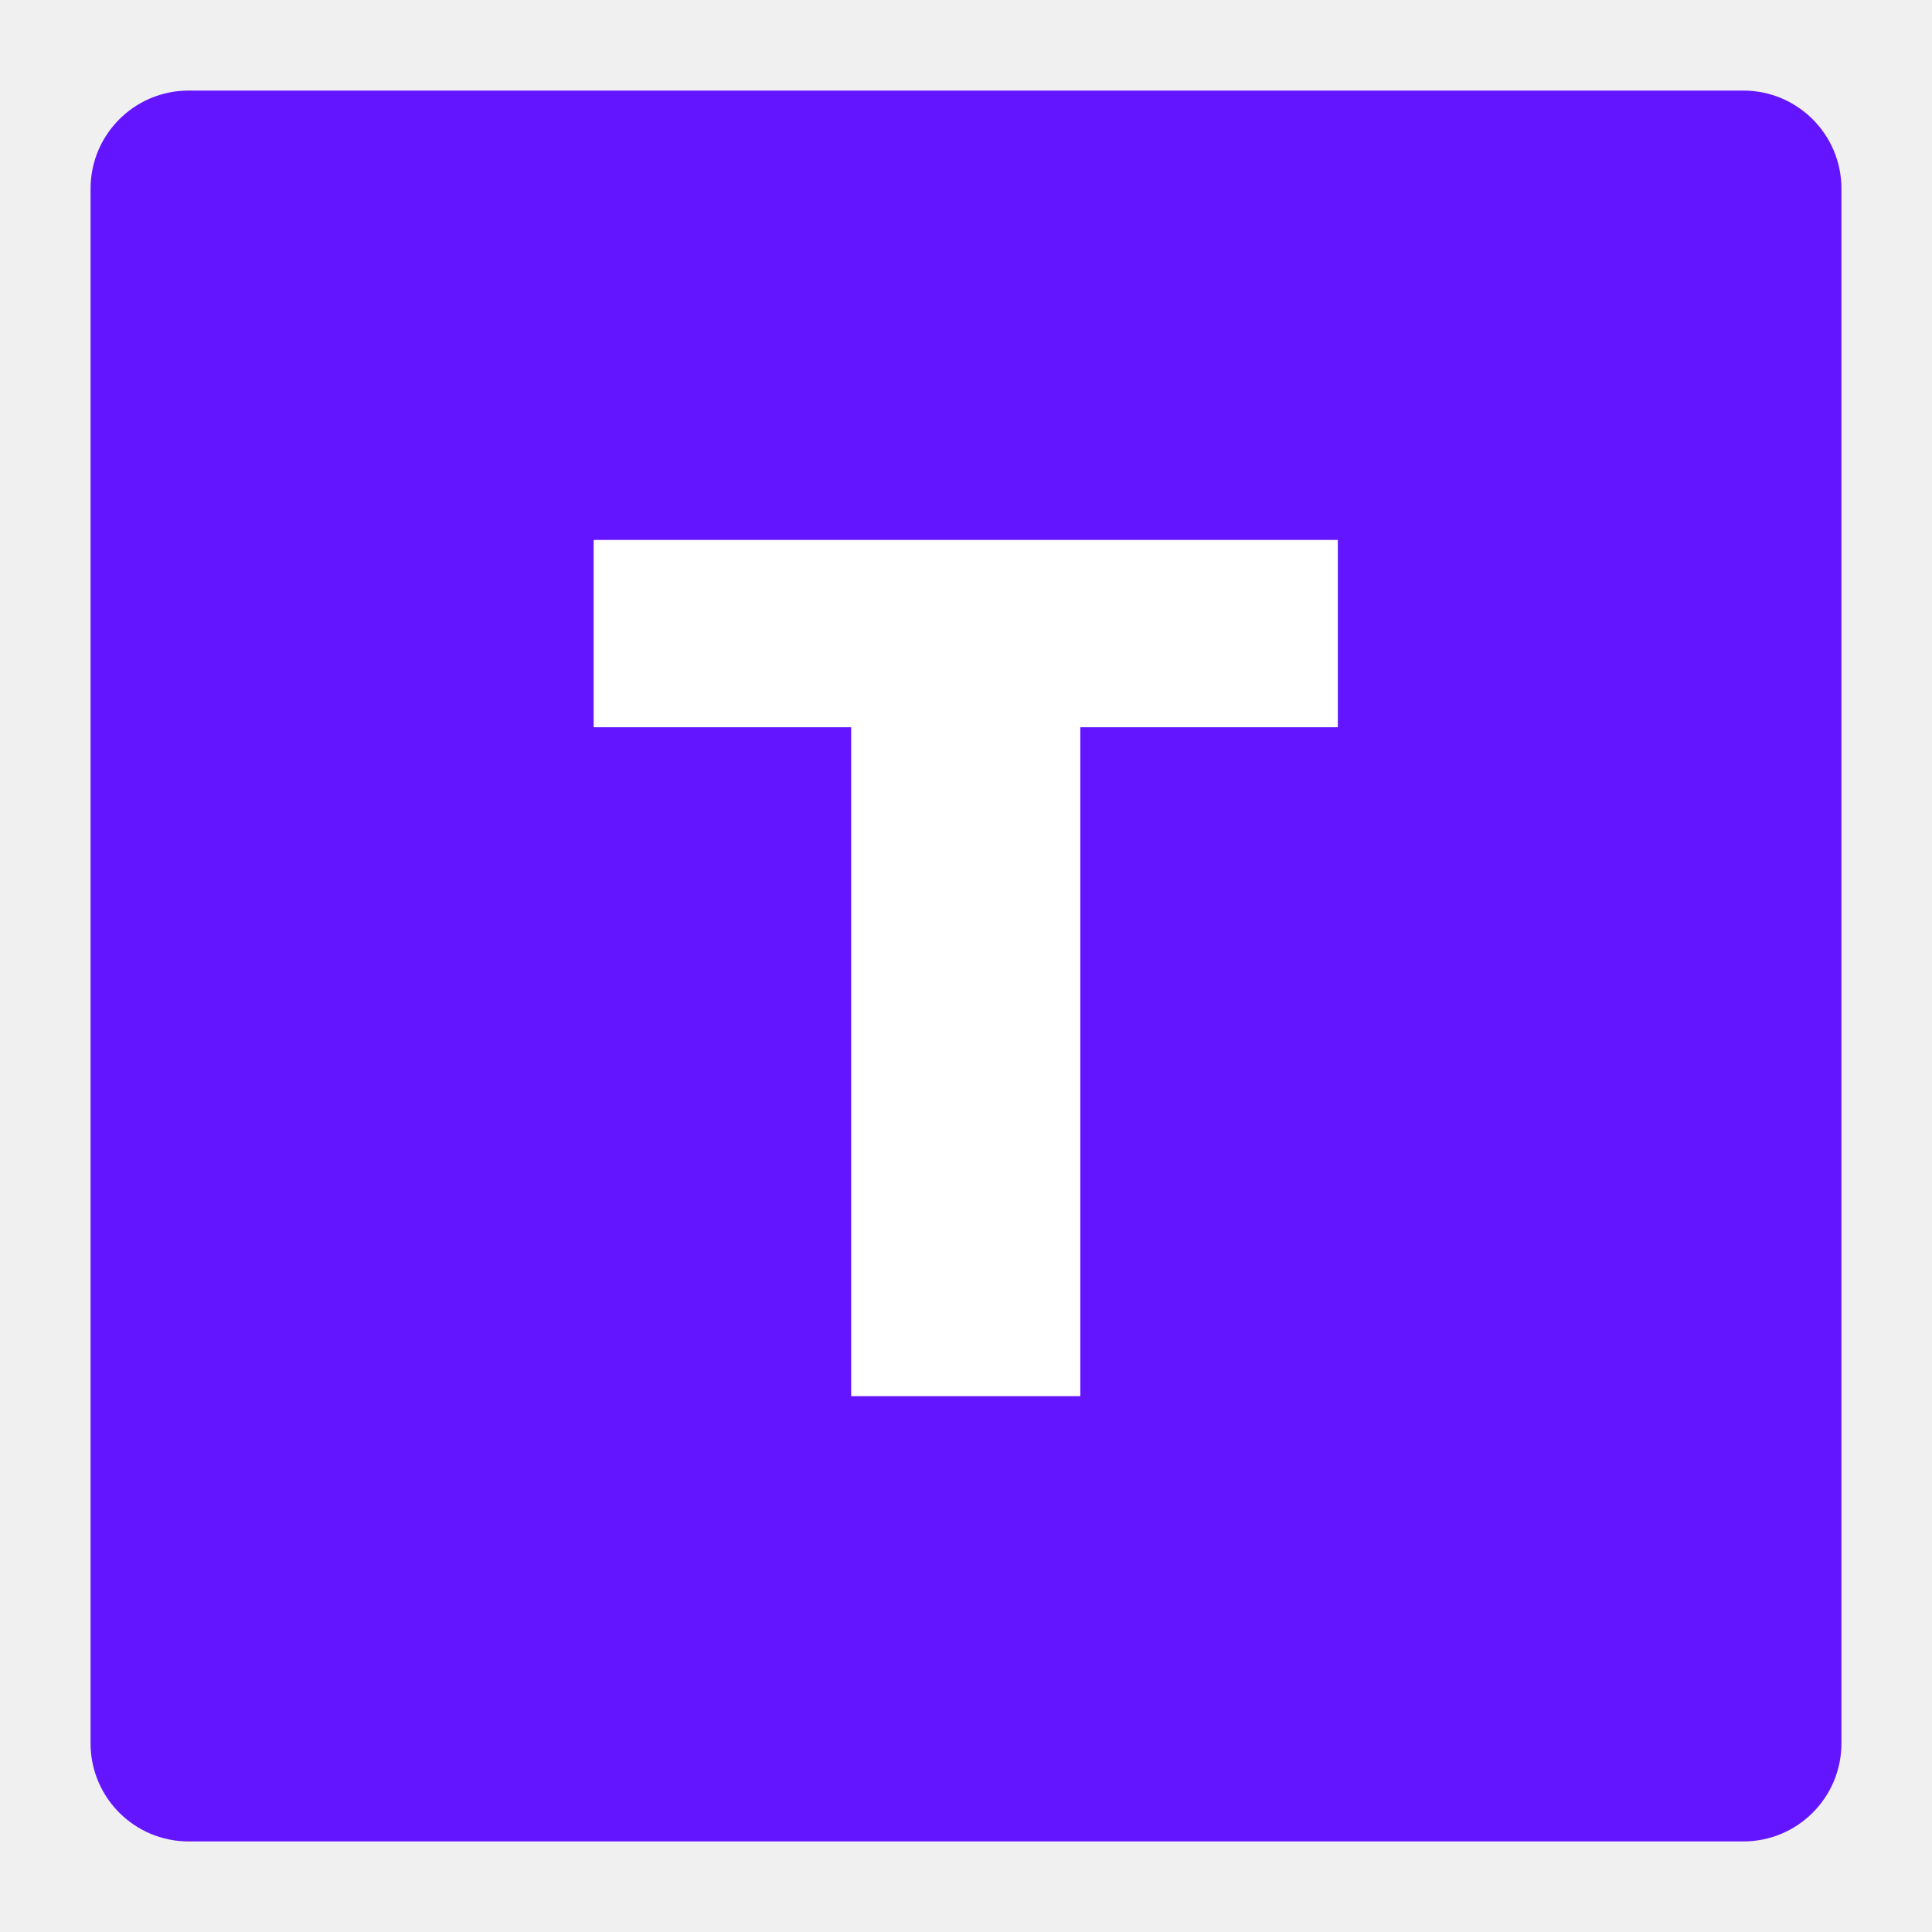
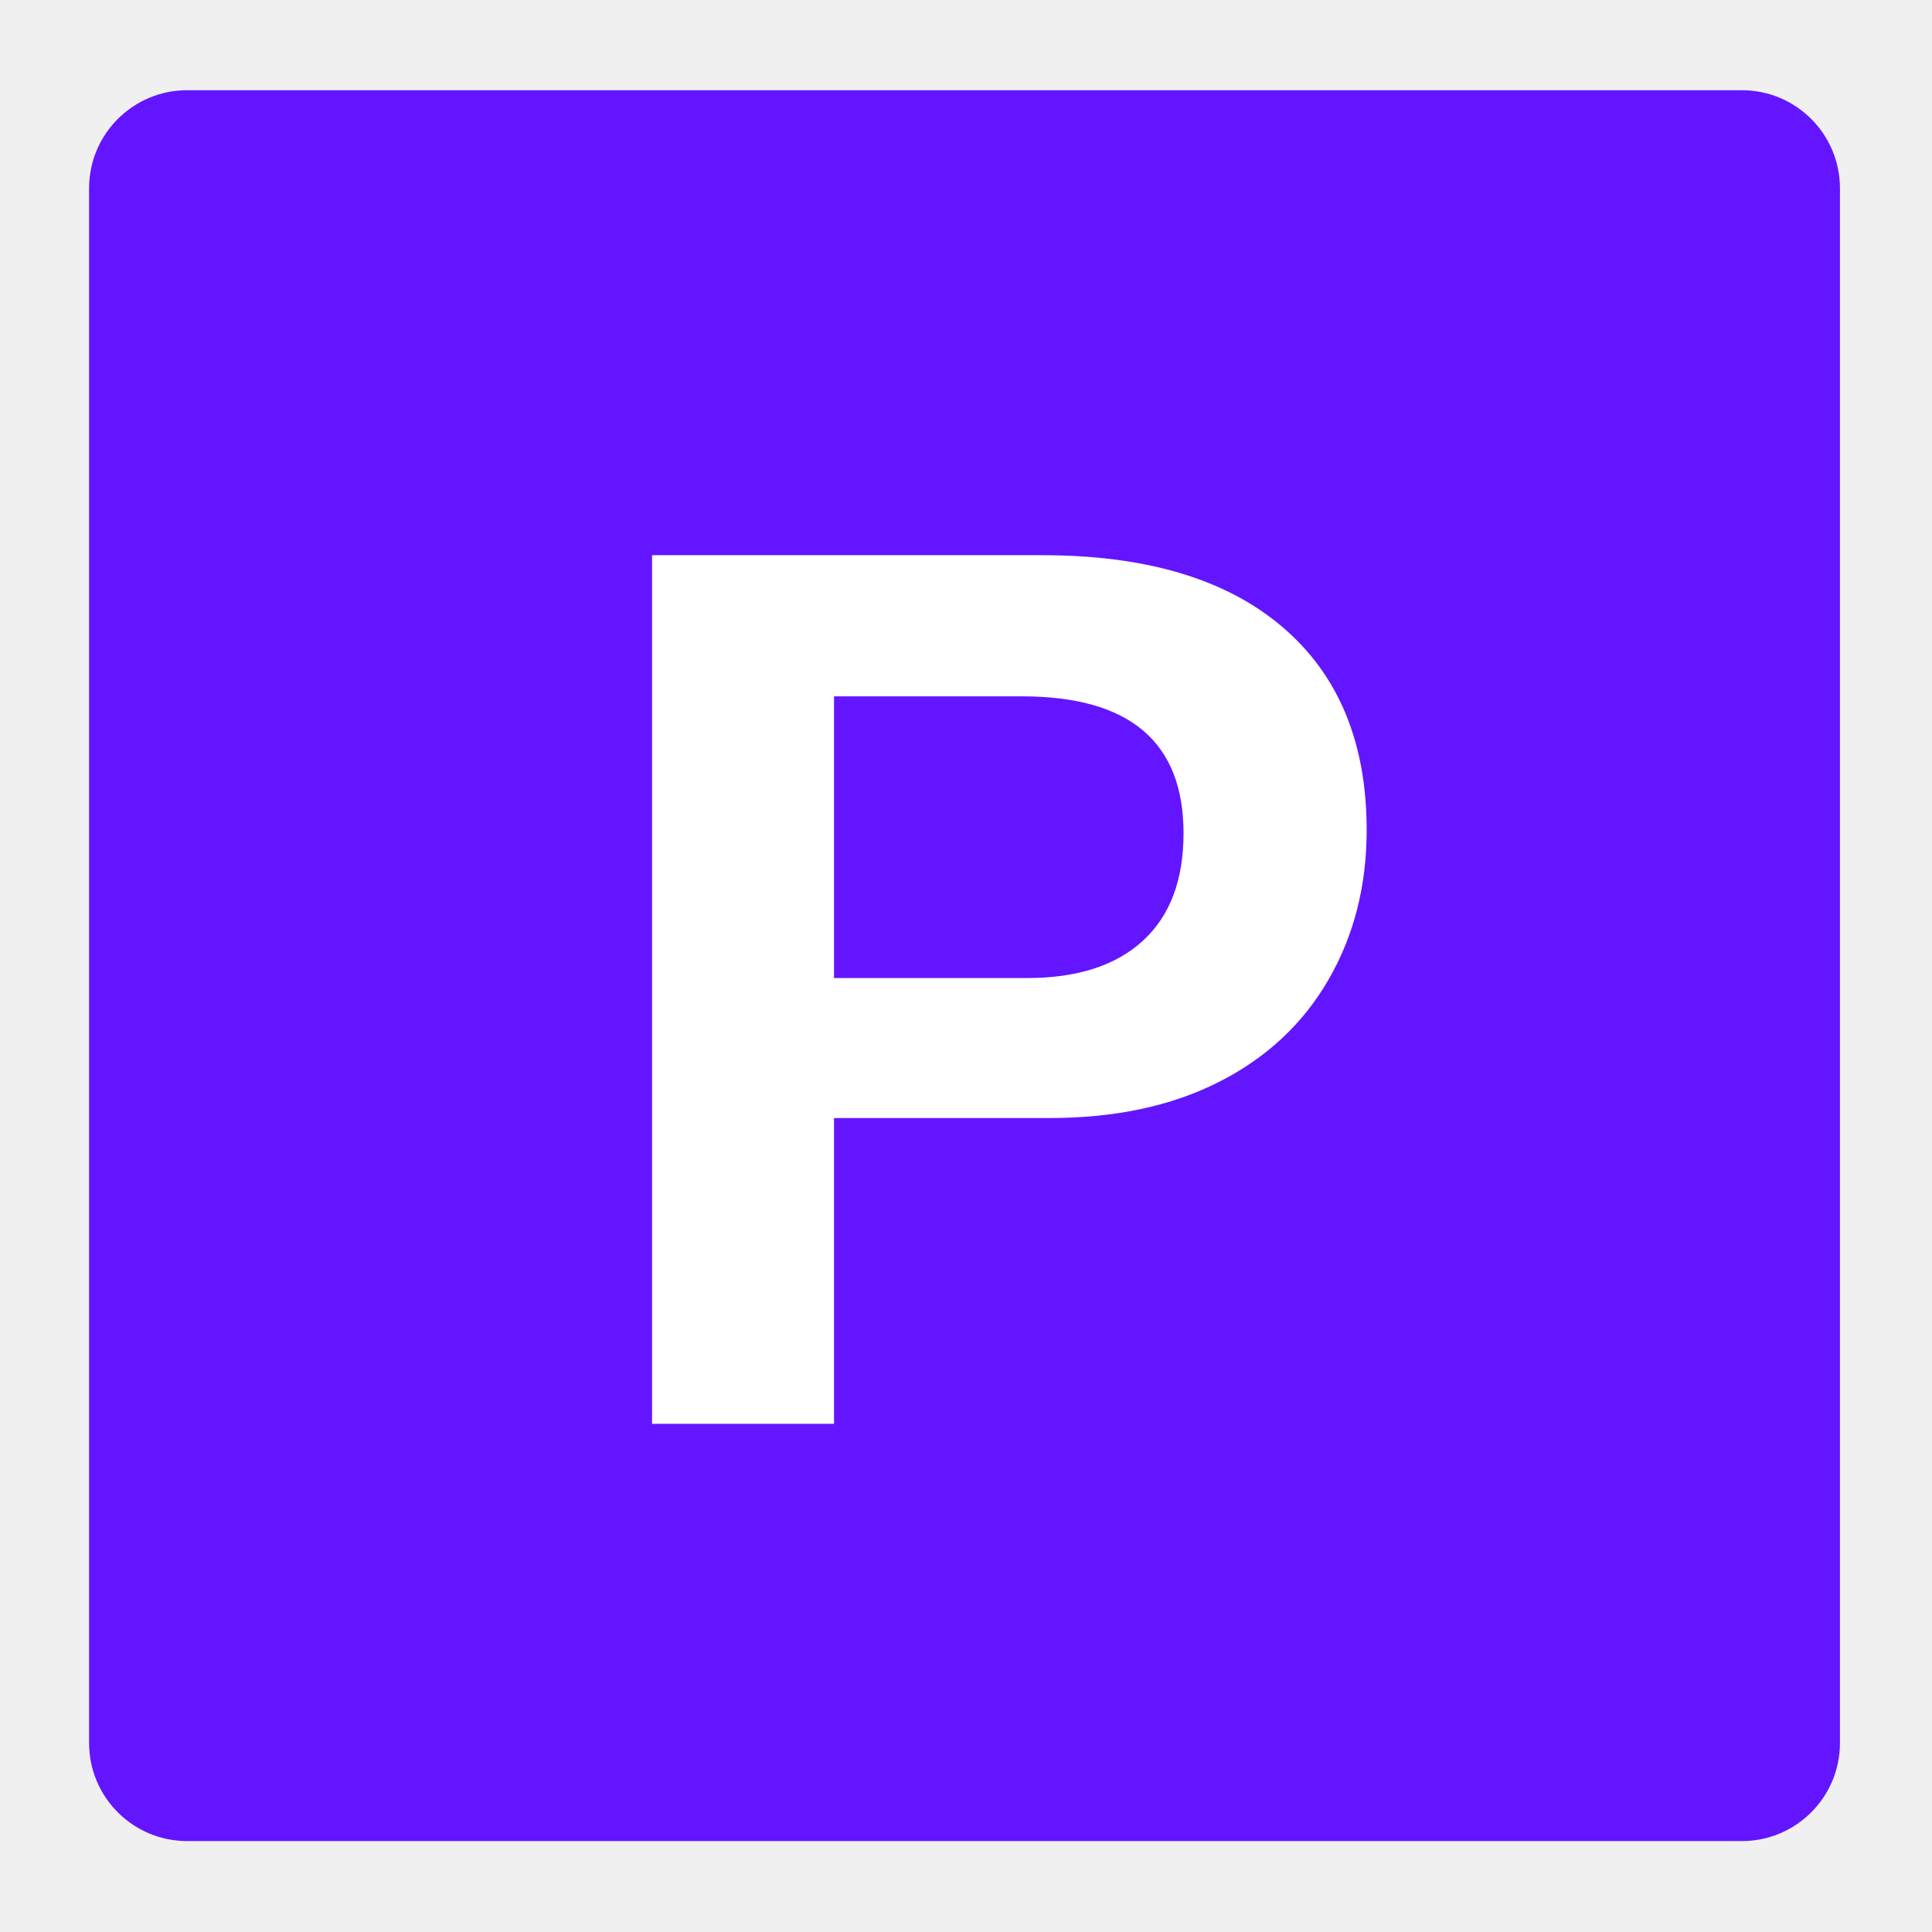
- <svg xmlns="http://www.w3.org/2000/svg" width="256" height="256" viewBox="0 0 256 256" fill="none">
-   <rect x="12" y="12" width="232" height="232" rx="13" fill="#6415FF" />
-   <path d="M78.661 96.364H112.786V185H143.144V96.364H177.269V71.546H78.661V96.364Z" fill="white" />
+ <svg xmlns="http://www.w3.org/2000/svg" viewBox="0 0 256 256">
+   <rect x="11.803" y="11.953" width="232" height="232" rx="13" fill="#6415FF" />
+   <text style="white-space: pre; fill: white; font-family: Arial, sans-serif; font-size: 167.3px; font-weight: bold;" x="75.213" y="188.66">P</text>
</svg>
